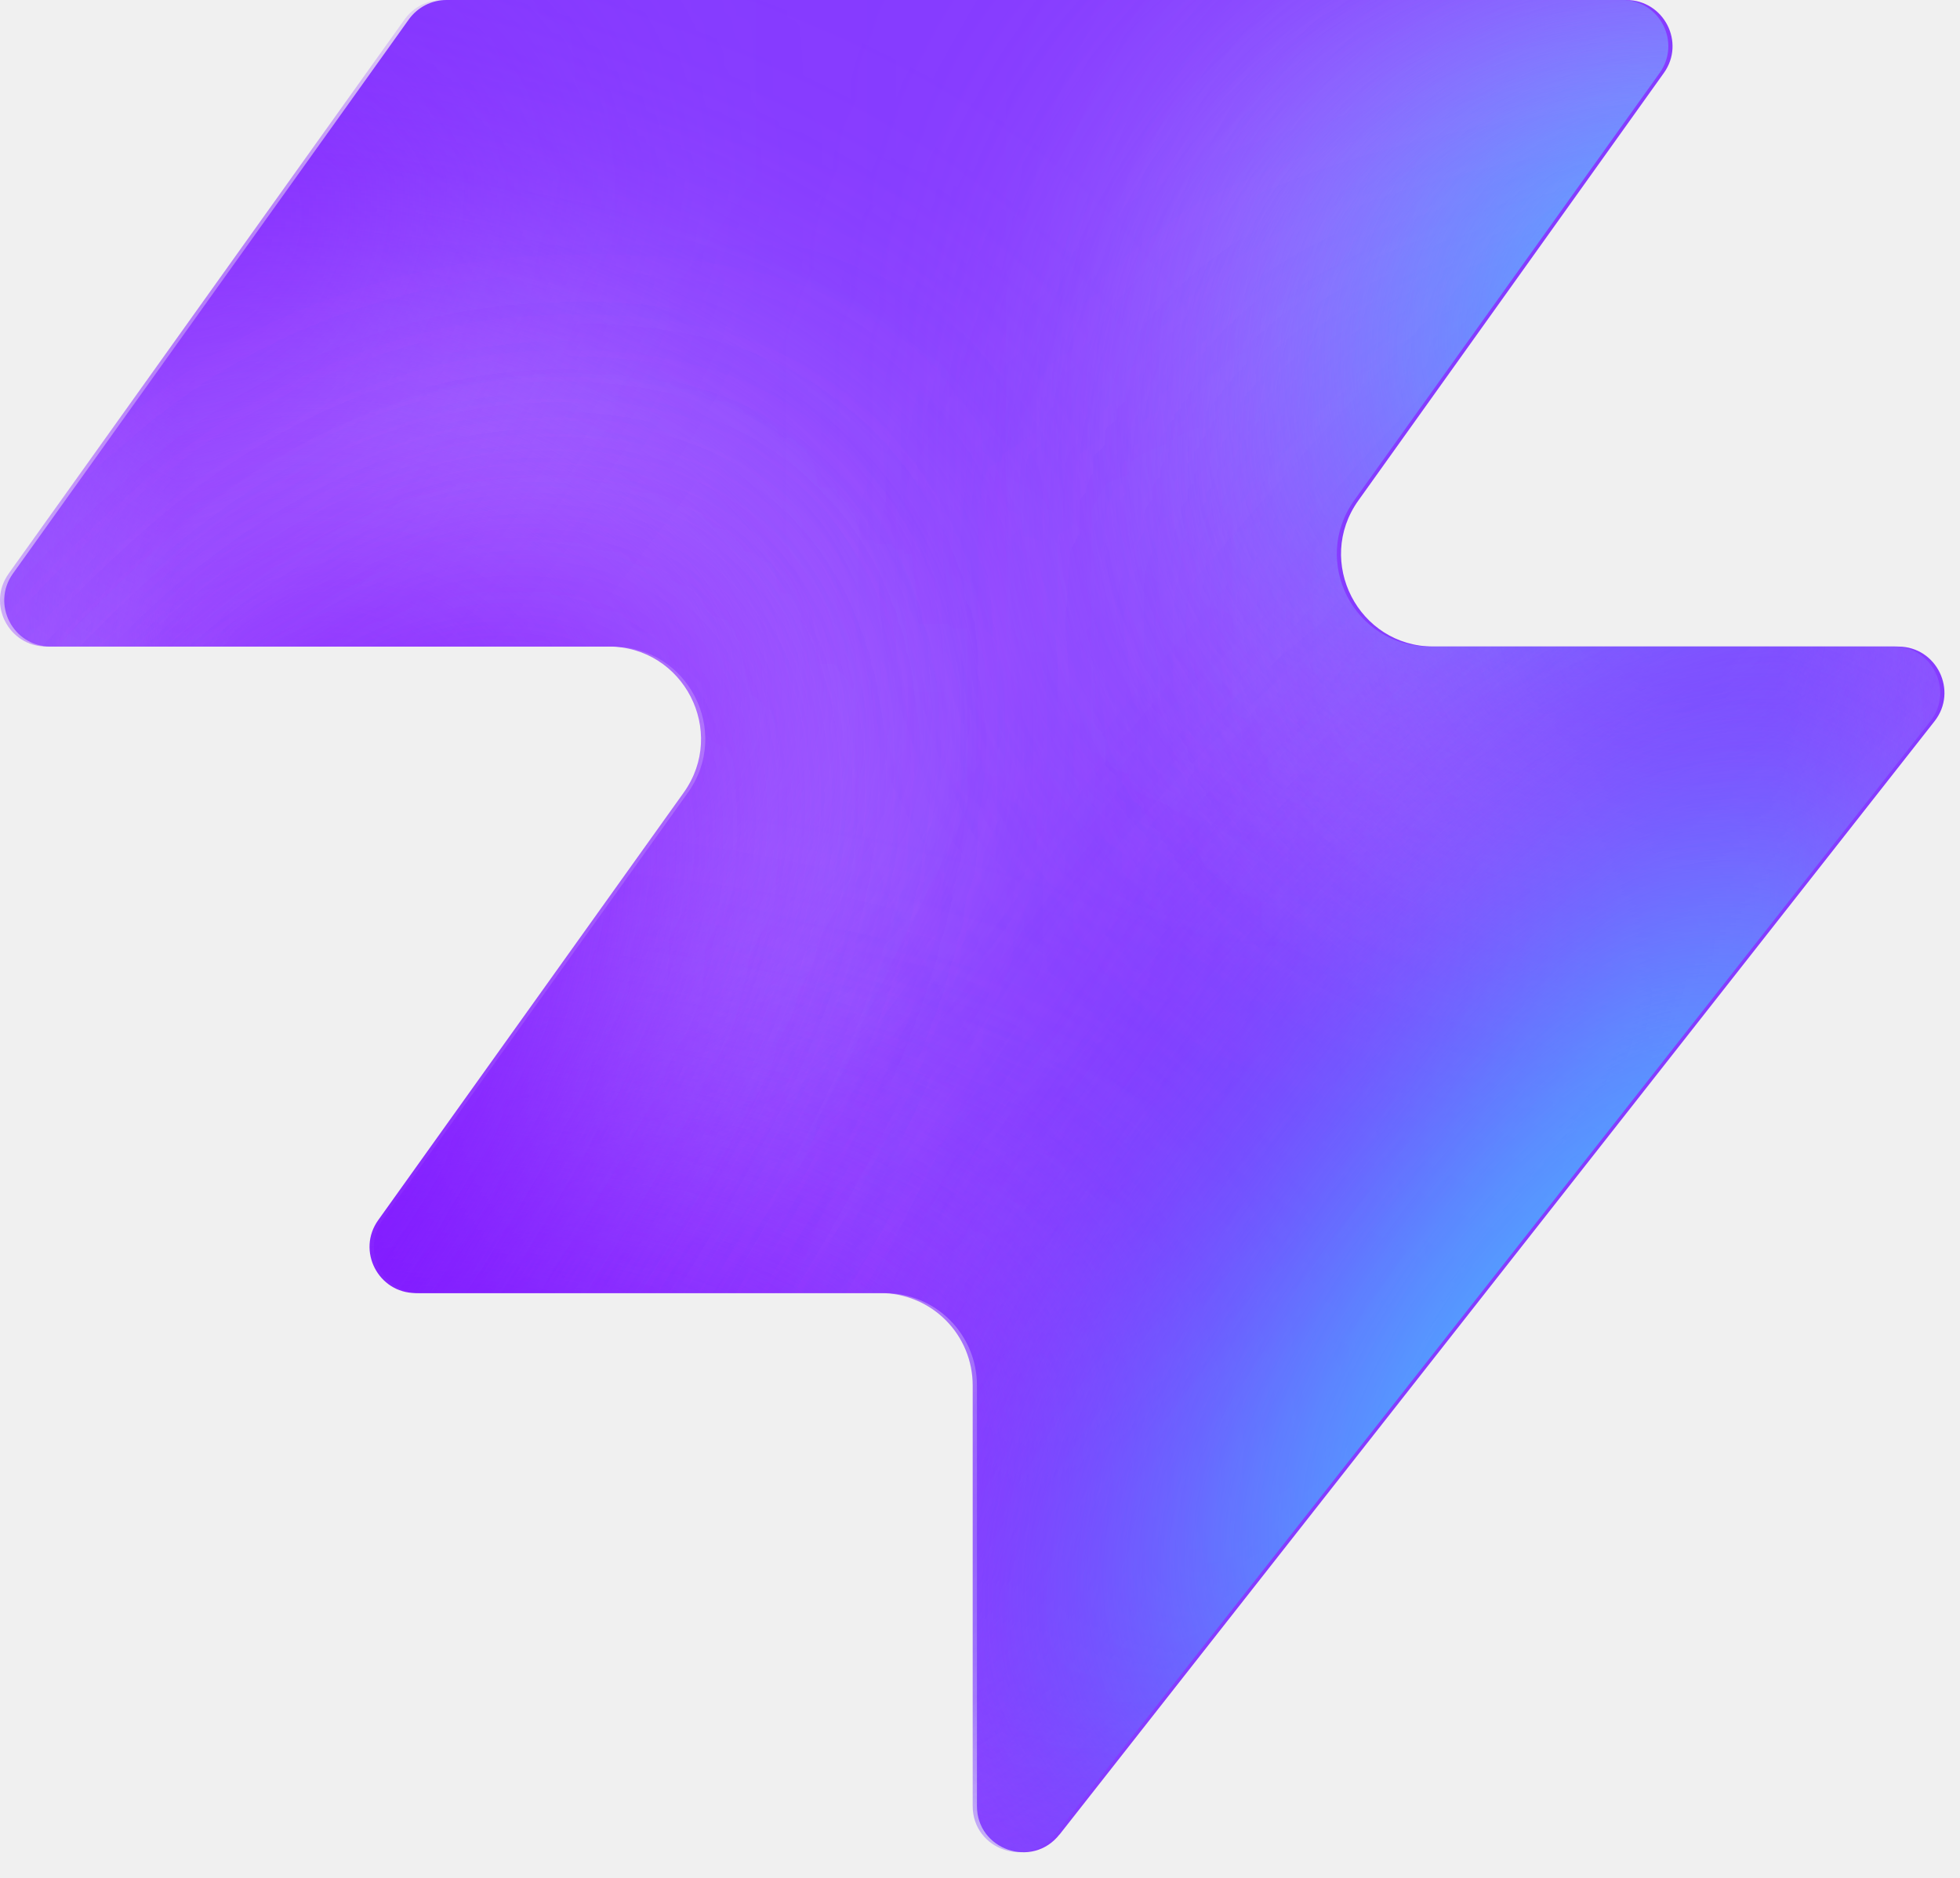
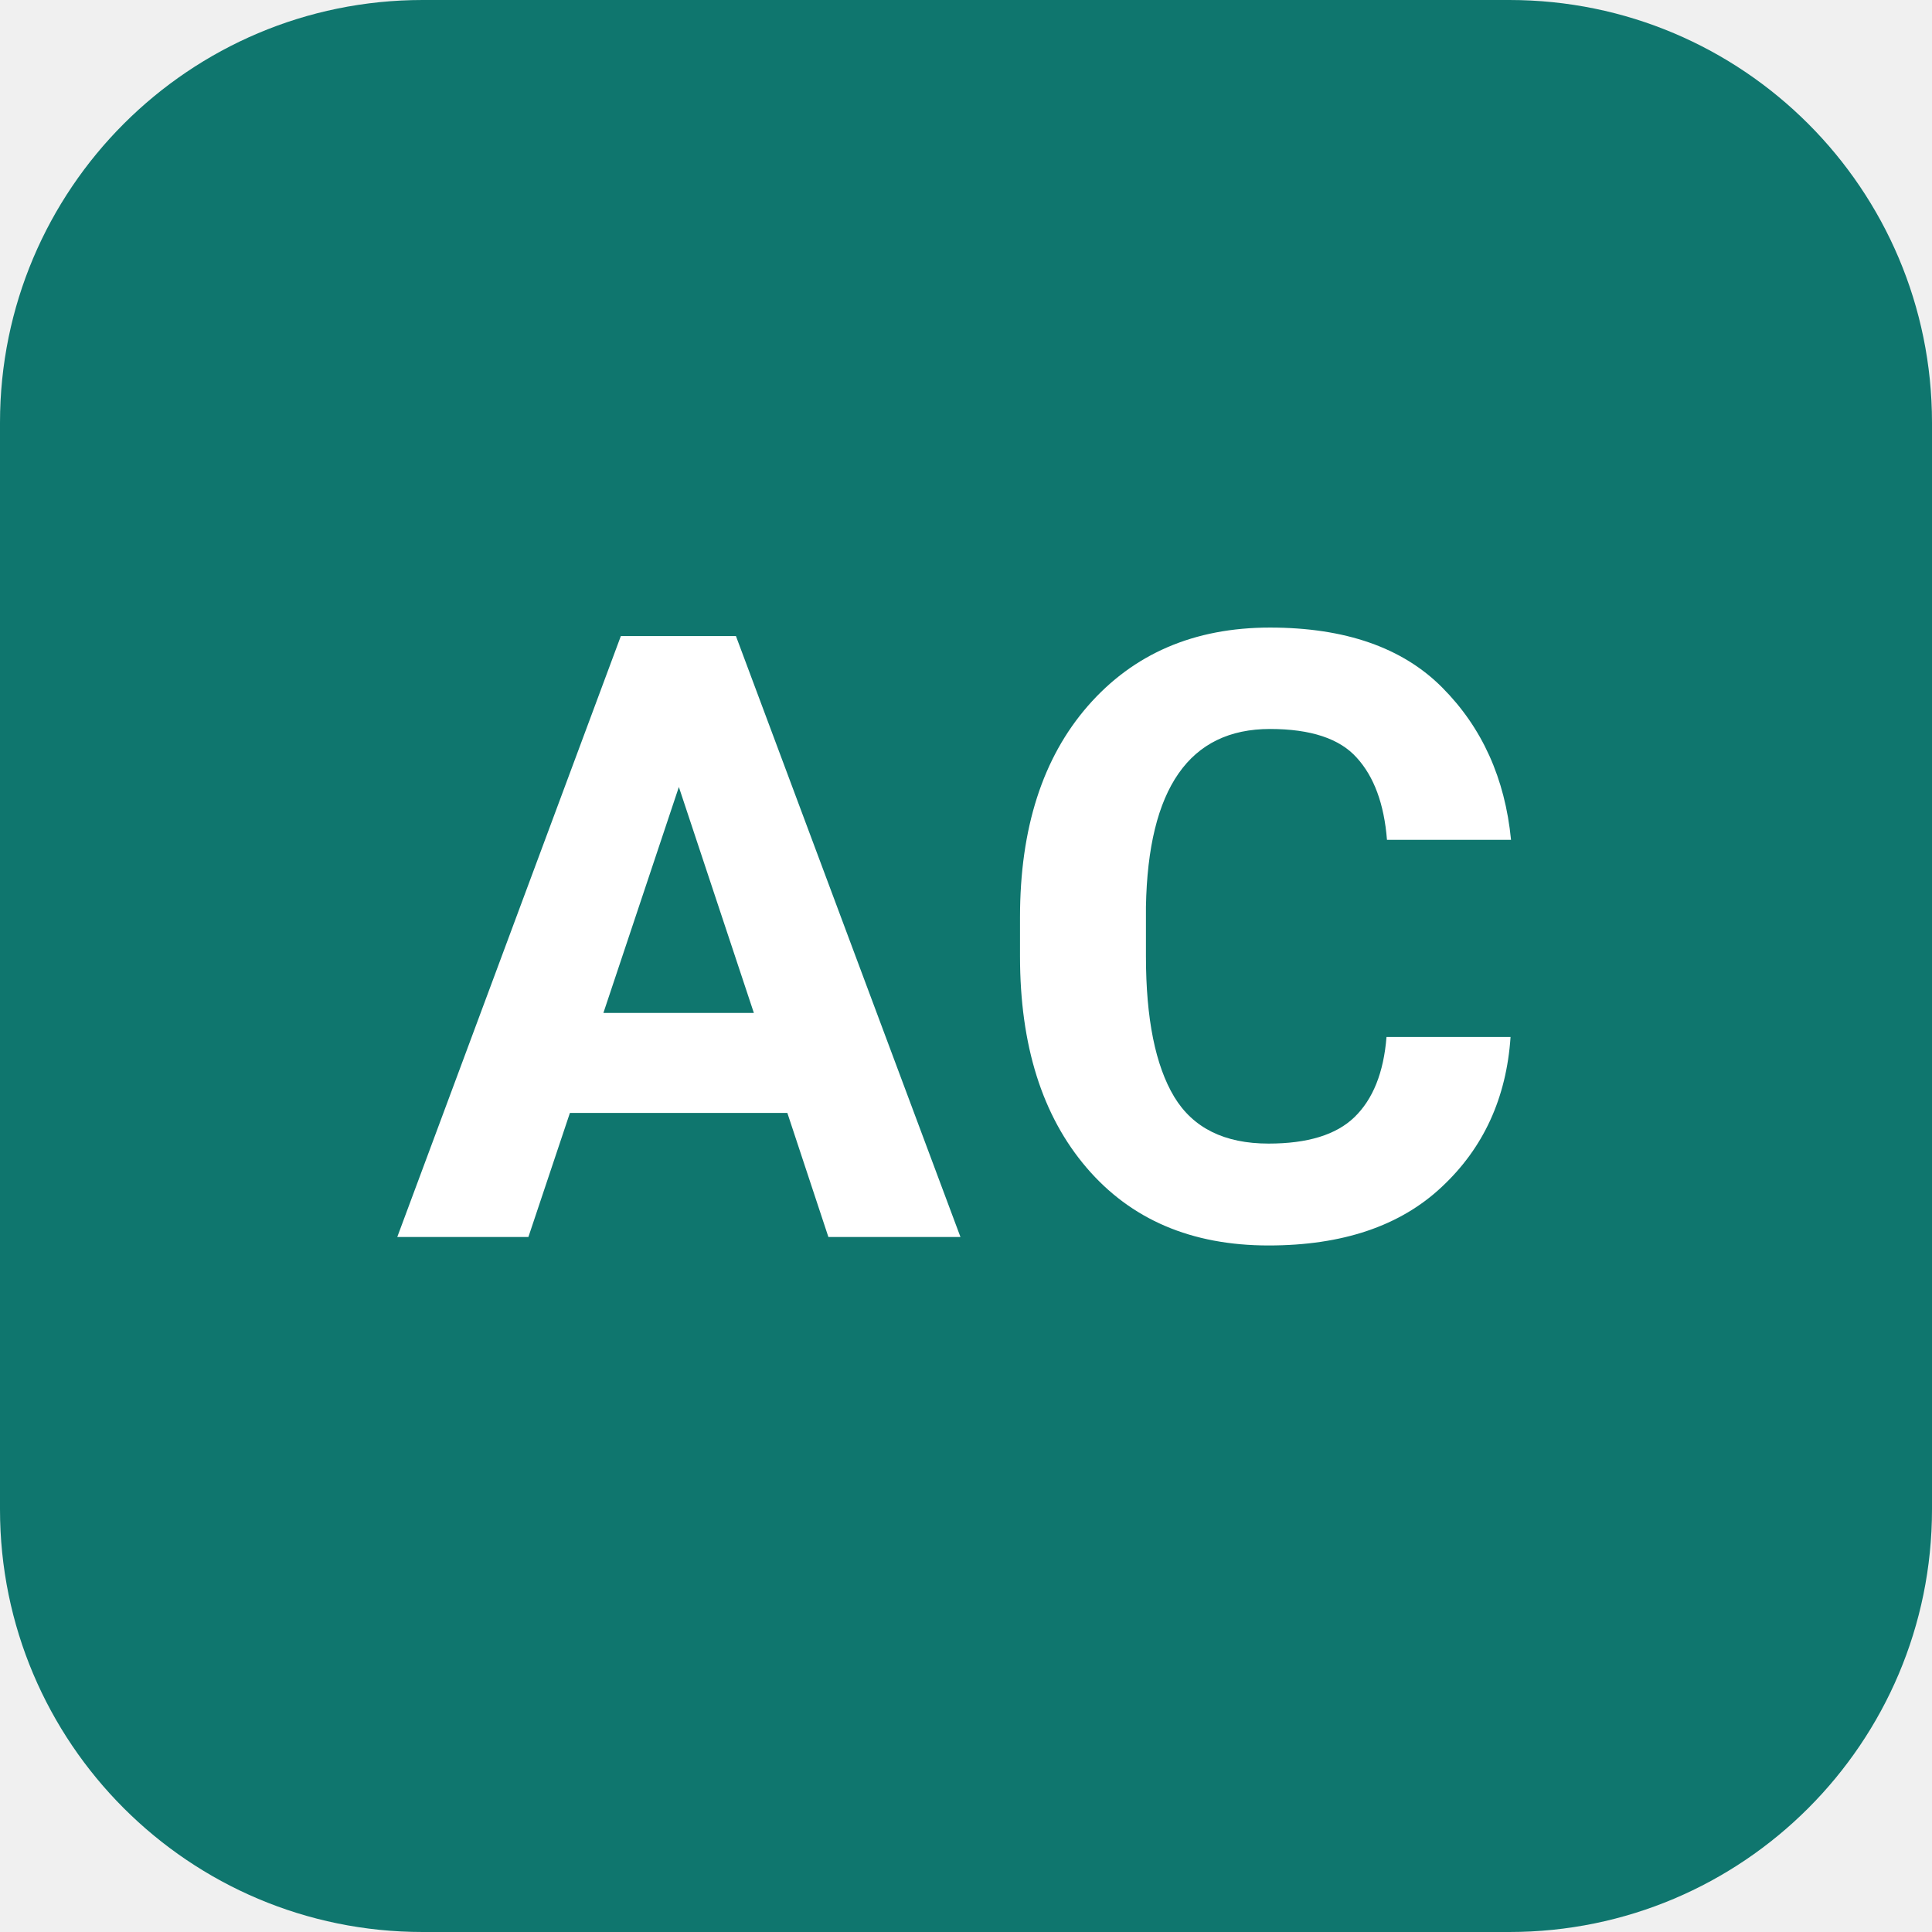
- <svg xmlns="http://www.w3.org/2000/svg" width="48" height="46" fill="none" viewBox="0 0 48 46">
-   <path fill="#863bff" d="M25.946 44.938c-.664.845-2.021.375-2.021-.698V33.937a2.26 2.26 0 0 0-2.262-2.262H10.287c-.92 0-1.456-1.04-.92-1.788l7.48-10.471c1.07-1.497 0-3.578-1.842-3.578H1.237c-.92 0-1.456-1.04-.92-1.788L10.013.474c.214-.297.556-.474.92-.474h28.894c.92 0 1.456 1.04.92 1.788l-7.48 10.471c-1.07 1.498 0 3.579 1.842 3.579h11.377c.943 0 1.473 1.088.89 1.83L25.947 44.94z" style="fill:#863bff;fill:color(display-p3 .525 .23 1);fill-opacity:1" />
-   <mask id="a" width="48" height="46" x="0" y="0" maskUnits="userSpaceOnUse" style="mask-type:alpha">
-     <path fill="#000" d="M25.842 44.938c-.664.844-2.021.375-2.021-.698V33.937a2.26 2.26 0 0 0-2.262-2.262H10.183c-.92 0-1.456-1.04-.92-1.788l7.48-10.471c1.07-1.498 0-3.579-1.842-3.579H1.133c-.92 0-1.456-1.04-.92-1.787L9.91.473c.214-.297.556-.474.92-.474h28.894c.92 0 1.456 1.04.92 1.788l-7.48 10.471c-1.07 1.498 0 3.578 1.842 3.578h11.377c.943 0 1.473 1.088.89 1.832L25.843 44.94z" style="fill:#000;fill-opacity:1" />
-   </mask>
-   <g mask="url(#a)">
-     <g filter="url(#b)">
-       <ellipse cx="5.508" cy="14.704" fill="#ede6ff" rx="5.508" ry="14.704" style="fill:#ede6ff;fill:color(display-p3 .927 .903 1);fill-opacity:1" transform="matrix(.00324 1 1 -.00324 -4.47 31.516)" />
-     </g>
-     <g filter="url(#c)">
-       <ellipse cx="10.399" cy="29.851" fill="#ede6ff" rx="10.399" ry="29.851" style="fill:#ede6ff;fill:color(display-p3 .927 .903 1);fill-opacity:1" transform="matrix(.00324 1 1 -.00324 -39.328 7.883)" />
-     </g>
-     <g filter="url(#d)">
-       <ellipse cx="5.508" cy="30.487" fill="#7e14ff" rx="5.508" ry="30.487" style="fill:#7e14ff;fill:color(display-p3 .492 .077 1);fill-opacity:1" transform="rotate(89.814 -25.913 -14.639)scale(1 -1)" />
-     </g>
-     <g filter="url(#e)">
-       <ellipse cx="5.508" cy="30.599" fill="#7e14ff" rx="5.508" ry="30.599" style="fill:#7e14ff;fill:color(display-p3 .492 .077 1);fill-opacity:1" transform="rotate(89.814 -32.644 -3.334)scale(1 -1)" />
-     </g>
-     <g filter="url(#f)">
-       <ellipse cx="5.508" cy="30.599" fill="#7e14ff" rx="5.508" ry="30.599" style="fill:#7e14ff;fill:color(display-p3 .492 .077 1);fill-opacity:1" transform="matrix(.00324 1 1 -.00324 -34.34 30.47)" />
-     </g>
-     <g filter="url(#g)">
-       <ellipse cx="14.072" cy="22.078" fill="#ede6ff" rx="14.072" ry="22.078" style="fill:#ede6ff;fill:color(display-p3 .927 .903 1);fill-opacity:1" transform="rotate(93.35 24.506 48.493)scale(-1 1)" />
-     </g>
-     <g filter="url(#h)">
-       <ellipse cx="3.47" cy="21.501" fill="#7e14ff" rx="3.47" ry="21.501" style="fill:#7e14ff;fill:color(display-p3 .492 .077 1);fill-opacity:1" transform="rotate(89.009 28.708 47.59)scale(-1 1)" />
-     </g>
-     <g filter="url(#i)">
-       <ellipse cx="3.47" cy="21.501" fill="#7e14ff" rx="3.47" ry="21.501" style="fill:#7e14ff;fill:color(display-p3 .492 .077 1);fill-opacity:1" transform="rotate(89.009 28.708 47.59)scale(-1 1)" />
-     </g>
-     <g filter="url(#j)">
-       <ellipse cx=".387" cy="8.972" fill="#7e14ff" rx="4.407" ry="29.108" style="fill:#7e14ff;fill:color(display-p3 .492 .077 1);fill-opacity:1" transform="rotate(39.51 .387 8.972)" />
-     </g>
-     <g filter="url(#k)">
-       <ellipse cx="47.523" cy="-6.092" fill="#7e14ff" rx="4.407" ry="29.108" style="fill:#7e14ff;fill:color(display-p3 .492 .077 1);fill-opacity:1" transform="rotate(37.892 47.523 -6.092)" />
-     </g>
-     <g filter="url(#l)">
-       <ellipse cx="41.412" cy="6.333" fill="#47bfff" rx="5.971" ry="9.665" style="fill:#47bfff;fill:color(display-p3 .28 .748 1);fill-opacity:1" transform="rotate(37.892 41.412 6.333)" />
-     </g>
-     <g filter="url(#m)">
-       <ellipse cx="-1.879" cy="38.332" fill="#7e14ff" rx="4.407" ry="29.108" style="fill:#7e14ff;fill:color(display-p3 .492 .077 1);fill-opacity:1" transform="rotate(37.892 -1.88 38.332)" />
-     </g>
-     <g filter="url(#n)">
-       <ellipse cx="-1.879" cy="38.332" fill="#7e14ff" rx="4.407" ry="29.108" style="fill:#7e14ff;fill:color(display-p3 .492 .077 1);fill-opacity:1" transform="rotate(37.892 -1.88 38.332)" />
-     </g>
-     <g filter="url(#o)">
-       <ellipse cx="35.651" cy="29.907" fill="#7e14ff" rx="4.407" ry="29.108" style="fill:#7e14ff;fill:color(display-p3 .492 .077 1);fill-opacity:1" transform="rotate(37.892 35.651 29.907)" />
-     </g>
-     <g filter="url(#p)">
-       <ellipse cx="38.418" cy="32.4" fill="#47bfff" rx="5.971" ry="15.297" style="fill:#47bfff;fill:color(display-p3 .28 .748 1);fill-opacity:1" transform="rotate(37.892 38.418 32.4)" />
-     </g>
-   </g>
-   <defs>
-     <filter id="b" width="60.045" height="41.654" x="-19.77" y="16.149" color-interpolation-filters="sRGB" filterUnits="userSpaceOnUse">
-       <feFlood flood-opacity="0" result="BackgroundImageFix" />
-       <feBlend in="SourceGraphic" in2="BackgroundImageFix" result="shape" />
-       <feGaussianBlur result="effect1_foregroundBlur_2002_17158" stdDeviation="7.659" />
-     </filter>
-     <filter id="c" width="90.34" height="51.437" x="-54.613" y="-7.533" color-interpolation-filters="sRGB" filterUnits="userSpaceOnUse">
-       <feFlood flood-opacity="0" result="BackgroundImageFix" />
-       <feBlend in="SourceGraphic" in2="BackgroundImageFix" result="shape" />
-       <feGaussianBlur result="effect1_foregroundBlur_2002_17158" stdDeviation="7.659" />
-     </filter>
-     <filter id="d" width="79.355" height="29.4" x="-49.64" y="2.03" color-interpolation-filters="sRGB" filterUnits="userSpaceOnUse">
-       <feFlood flood-opacity="0" result="BackgroundImageFix" />
-       <feBlend in="SourceGraphic" in2="BackgroundImageFix" result="shape" />
-       <feGaussianBlur result="effect1_foregroundBlur_2002_17158" stdDeviation="4.596" />
-     </filter>
-     <filter id="e" width="79.579" height="29.4" x="-45.045" y="20.029" color-interpolation-filters="sRGB" filterUnits="userSpaceOnUse">
-       <feFlood flood-opacity="0" result="BackgroundImageFix" />
-       <feBlend in="SourceGraphic" in2="BackgroundImageFix" result="shape" />
-       <feGaussianBlur result="effect1_foregroundBlur_2002_17158" stdDeviation="4.596" />
-     </filter>
-     <filter id="f" width="79.579" height="29.4" x="-43.513" y="21.178" color-interpolation-filters="sRGB" filterUnits="userSpaceOnUse">
-       <feFlood flood-opacity="0" result="BackgroundImageFix" />
-       <feBlend in="SourceGraphic" in2="BackgroundImageFix" result="shape" />
-       <feGaussianBlur result="effect1_foregroundBlur_2002_17158" stdDeviation="4.596" />
-     </filter>
-     <filter id="g" width="74.749" height="58.852" x="15.756" y="-17.901" color-interpolation-filters="sRGB" filterUnits="userSpaceOnUse">
-       <feFlood flood-opacity="0" result="BackgroundImageFix" />
-       <feBlend in="SourceGraphic" in2="BackgroundImageFix" result="shape" />
-       <feGaussianBlur result="effect1_foregroundBlur_2002_17158" stdDeviation="7.659" />
-     </filter>
-     <filter id="h" width="61.377" height="25.362" x="23.548" y="2.284" color-interpolation-filters="sRGB" filterUnits="userSpaceOnUse">
-       <feFlood flood-opacity="0" result="BackgroundImageFix" />
-       <feBlend in="SourceGraphic" in2="BackgroundImageFix" result="shape" />
-       <feGaussianBlur result="effect1_foregroundBlur_2002_17158" stdDeviation="4.596" />
-     </filter>
-     <filter id="i" width="61.377" height="25.362" x="23.548" y="2.284" color-interpolation-filters="sRGB" filterUnits="userSpaceOnUse">
-       <feFlood flood-opacity="0" result="BackgroundImageFix" />
-       <feBlend in="SourceGraphic" in2="BackgroundImageFix" result="shape" />
-       <feGaussianBlur result="effect1_foregroundBlur_2002_17158" stdDeviation="4.596" />
-     </filter>
-     <filter id="j" width="56.045" height="63.649" x="-27.636" y="-22.853" color-interpolation-filters="sRGB" filterUnits="userSpaceOnUse">
-       <feFlood flood-opacity="0" result="BackgroundImageFix" />
-       <feBlend in="SourceGraphic" in2="BackgroundImageFix" result="shape" />
-       <feGaussianBlur result="effect1_foregroundBlur_2002_17158" stdDeviation="4.596" />
-     </filter>
-     <filter id="k" width="54.814" height="64.646" x="20.116" y="-38.415" color-interpolation-filters="sRGB" filterUnits="userSpaceOnUse">
-       <feFlood flood-opacity="0" result="BackgroundImageFix" />
-       <feBlend in="SourceGraphic" in2="BackgroundImageFix" result="shape" />
-       <feGaussianBlur result="effect1_foregroundBlur_2002_17158" stdDeviation="4.596" />
-     </filter>
-     <filter id="l" width="33.541" height="35.313" x="24.641" y="-11.323" color-interpolation-filters="sRGB" filterUnits="userSpaceOnUse">
-       <feFlood flood-opacity="0" result="BackgroundImageFix" />
-       <feBlend in="SourceGraphic" in2="BackgroundImageFix" result="shape" />
-       <feGaussianBlur result="effect1_foregroundBlur_2002_17158" stdDeviation="4.596" />
-     </filter>
-     <filter id="m" width="54.814" height="64.646" x="-29.286" y="6.009" color-interpolation-filters="sRGB" filterUnits="userSpaceOnUse">
-       <feFlood flood-opacity="0" result="BackgroundImageFix" />
-       <feBlend in="SourceGraphic" in2="BackgroundImageFix" result="shape" />
-       <feGaussianBlur result="effect1_foregroundBlur_2002_17158" stdDeviation="4.596" />
-     </filter>
-     <filter id="n" width="54.814" height="64.646" x="-29.286" y="6.009" color-interpolation-filters="sRGB" filterUnits="userSpaceOnUse">
-       <feFlood flood-opacity="0" result="BackgroundImageFix" />
-       <feBlend in="SourceGraphic" in2="BackgroundImageFix" result="shape" />
-       <feGaussianBlur result="effect1_foregroundBlur_2002_17158" stdDeviation="4.596" />
-     </filter>
-     <filter id="o" width="54.814" height="64.646" x="8.244" y="-2.416" color-interpolation-filters="sRGB" filterUnits="userSpaceOnUse">
-       <feFlood flood-opacity="0" result="BackgroundImageFix" />
-       <feBlend in="SourceGraphic" in2="BackgroundImageFix" result="shape" />
-       <feGaussianBlur result="effect1_foregroundBlur_2002_17158" stdDeviation="4.596" />
-     </filter>
-     <filter id="p" width="39.409" height="43.623" x="18.713" y="10.588" color-interpolation-filters="sRGB" filterUnits="userSpaceOnUse">
-       <feFlood flood-opacity="0" result="BackgroundImageFix" />
-       <feBlend in="SourceGraphic" in2="BackgroundImageFix" result="shape" />
-       <feGaussianBlur result="effect1_foregroundBlur_2002_17158" stdDeviation="4.596" />
-     </filter>
-   </defs>
+ <svg xmlns="http://www.w3.org/2000/svg" viewBox="0 0 64 64" role="img" aria-label="AC">
+   <rect width="64" height="64" rx="14" fill="#0f766e" />
+   <text x="50%" y="52%" dominant-baseline="middle" text-anchor="middle" fill="#ffffff" font-family="ui-sans-serif, system-ui, -apple-system, 'Segoe UI', Roboto, sans-serif" font-size="28" font-weight="600" letter-spacing="1">AC</text>
</svg>
